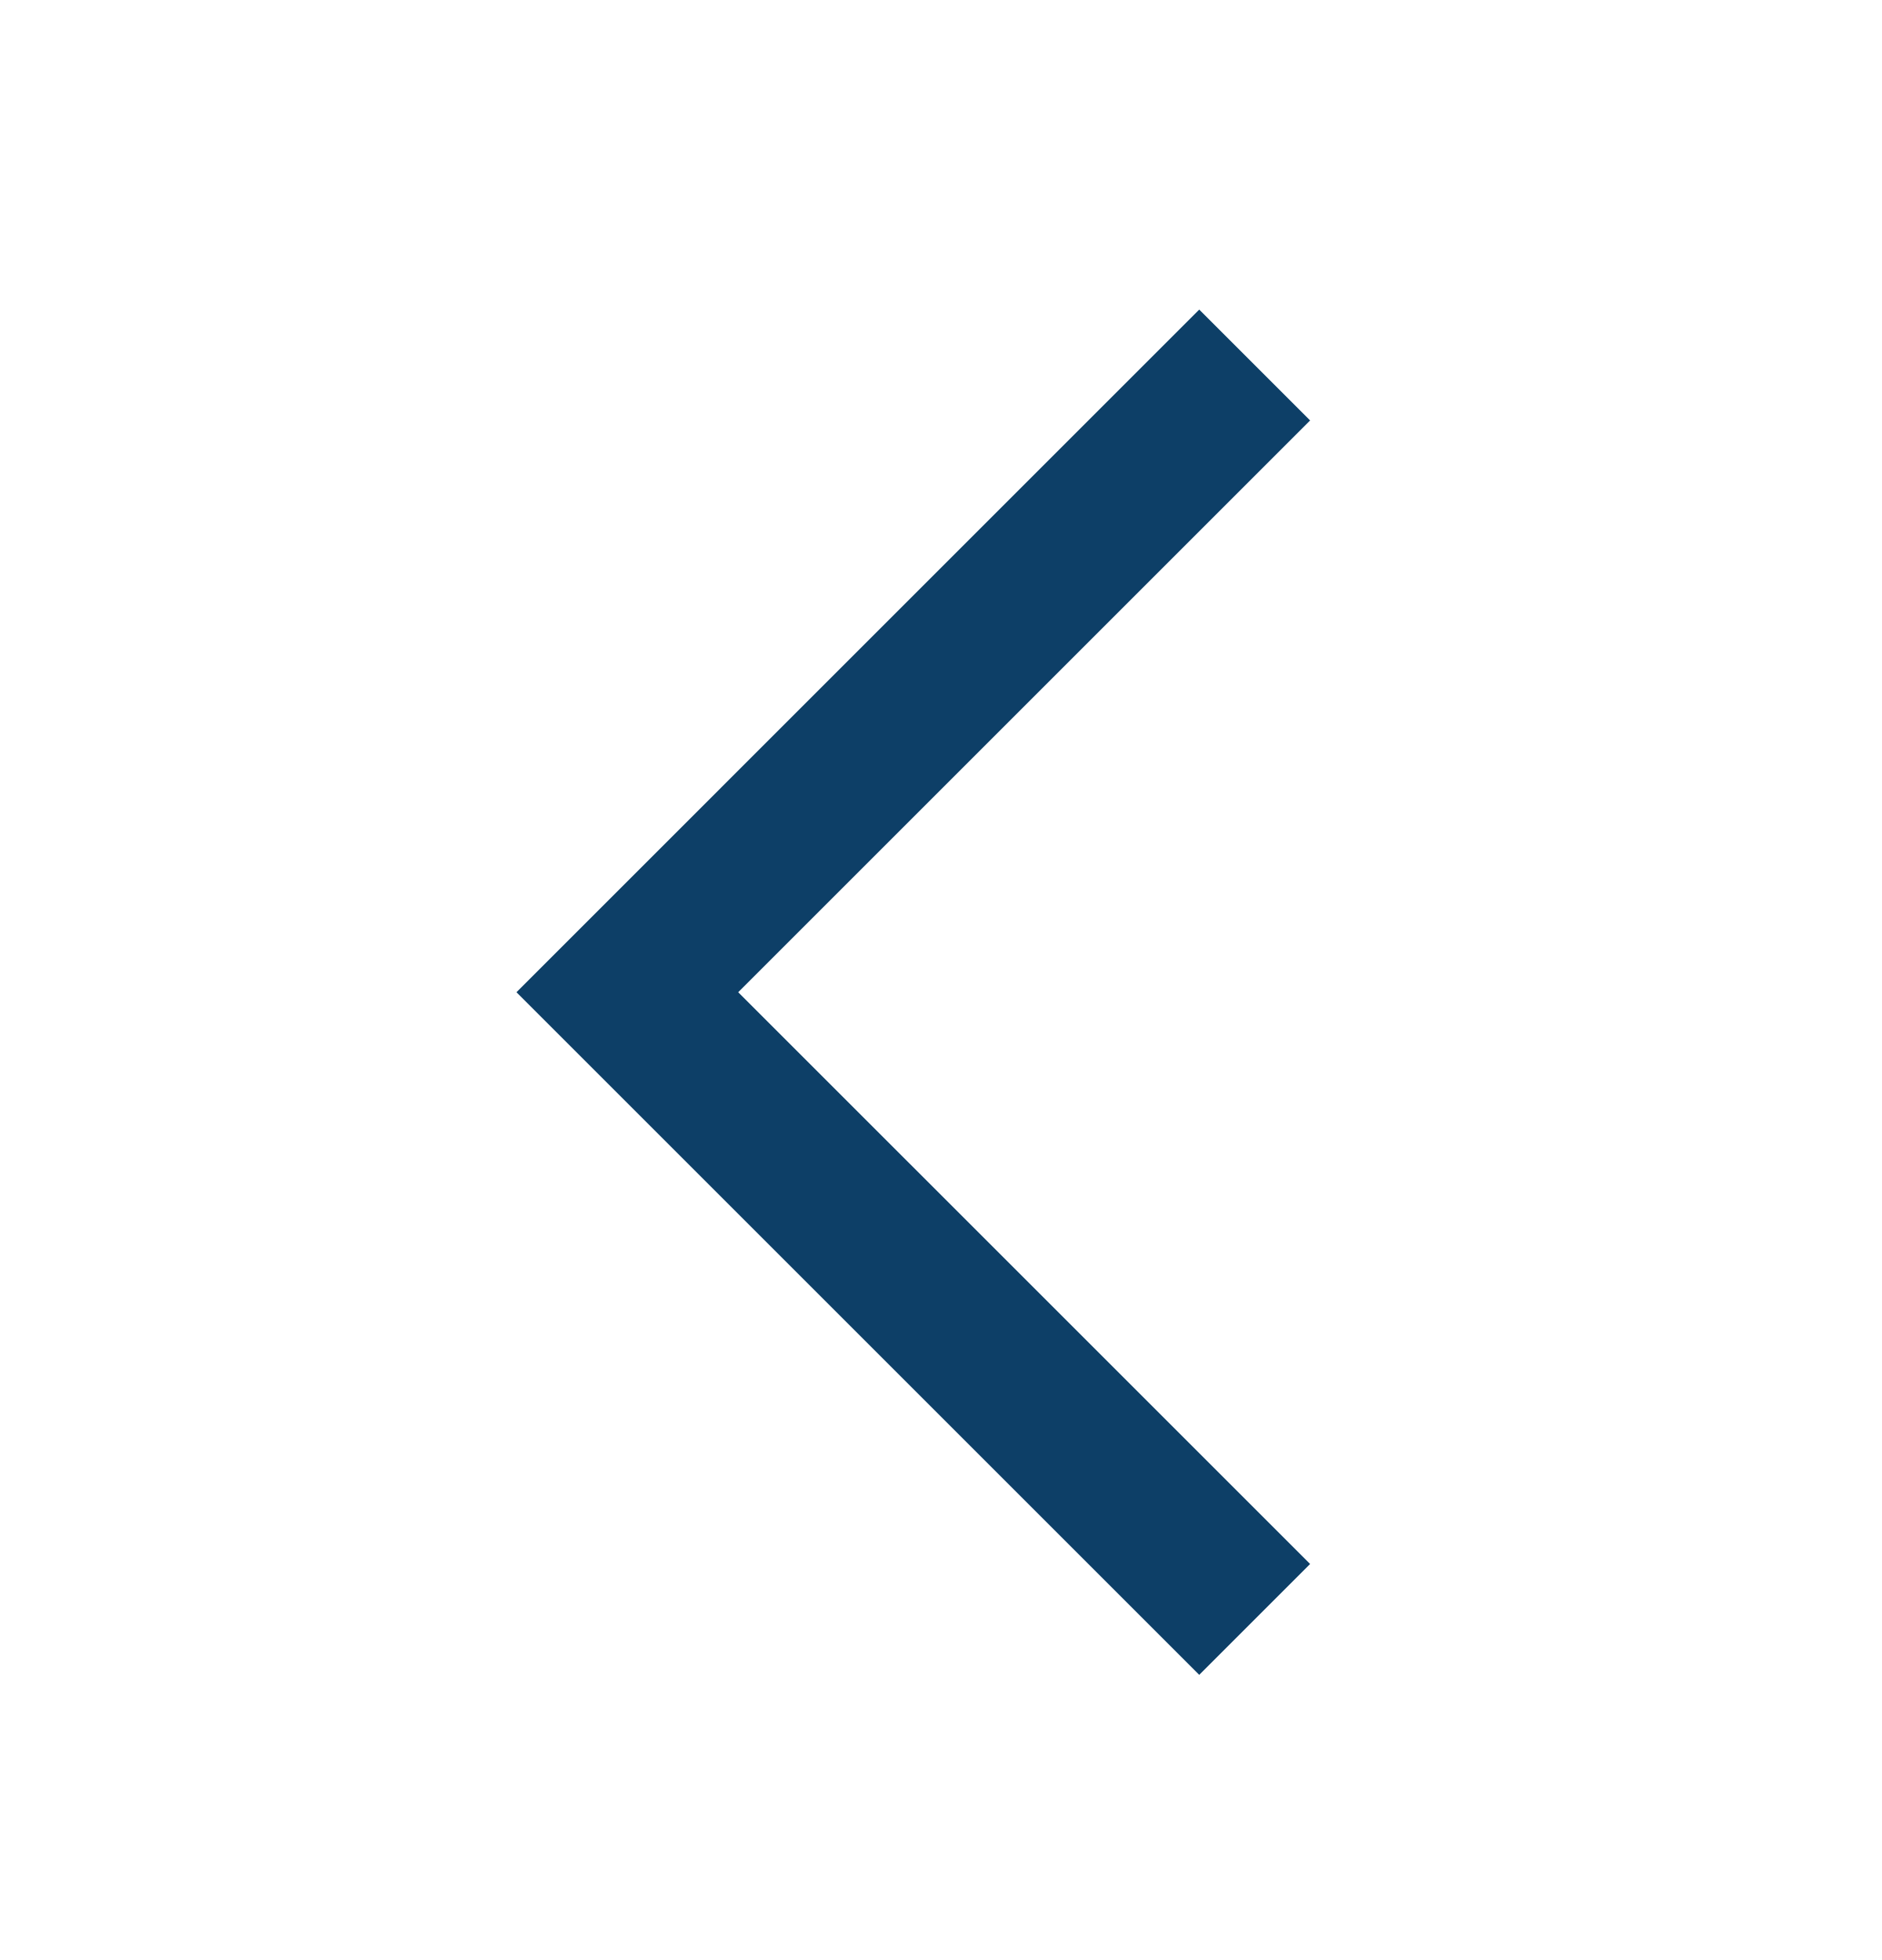
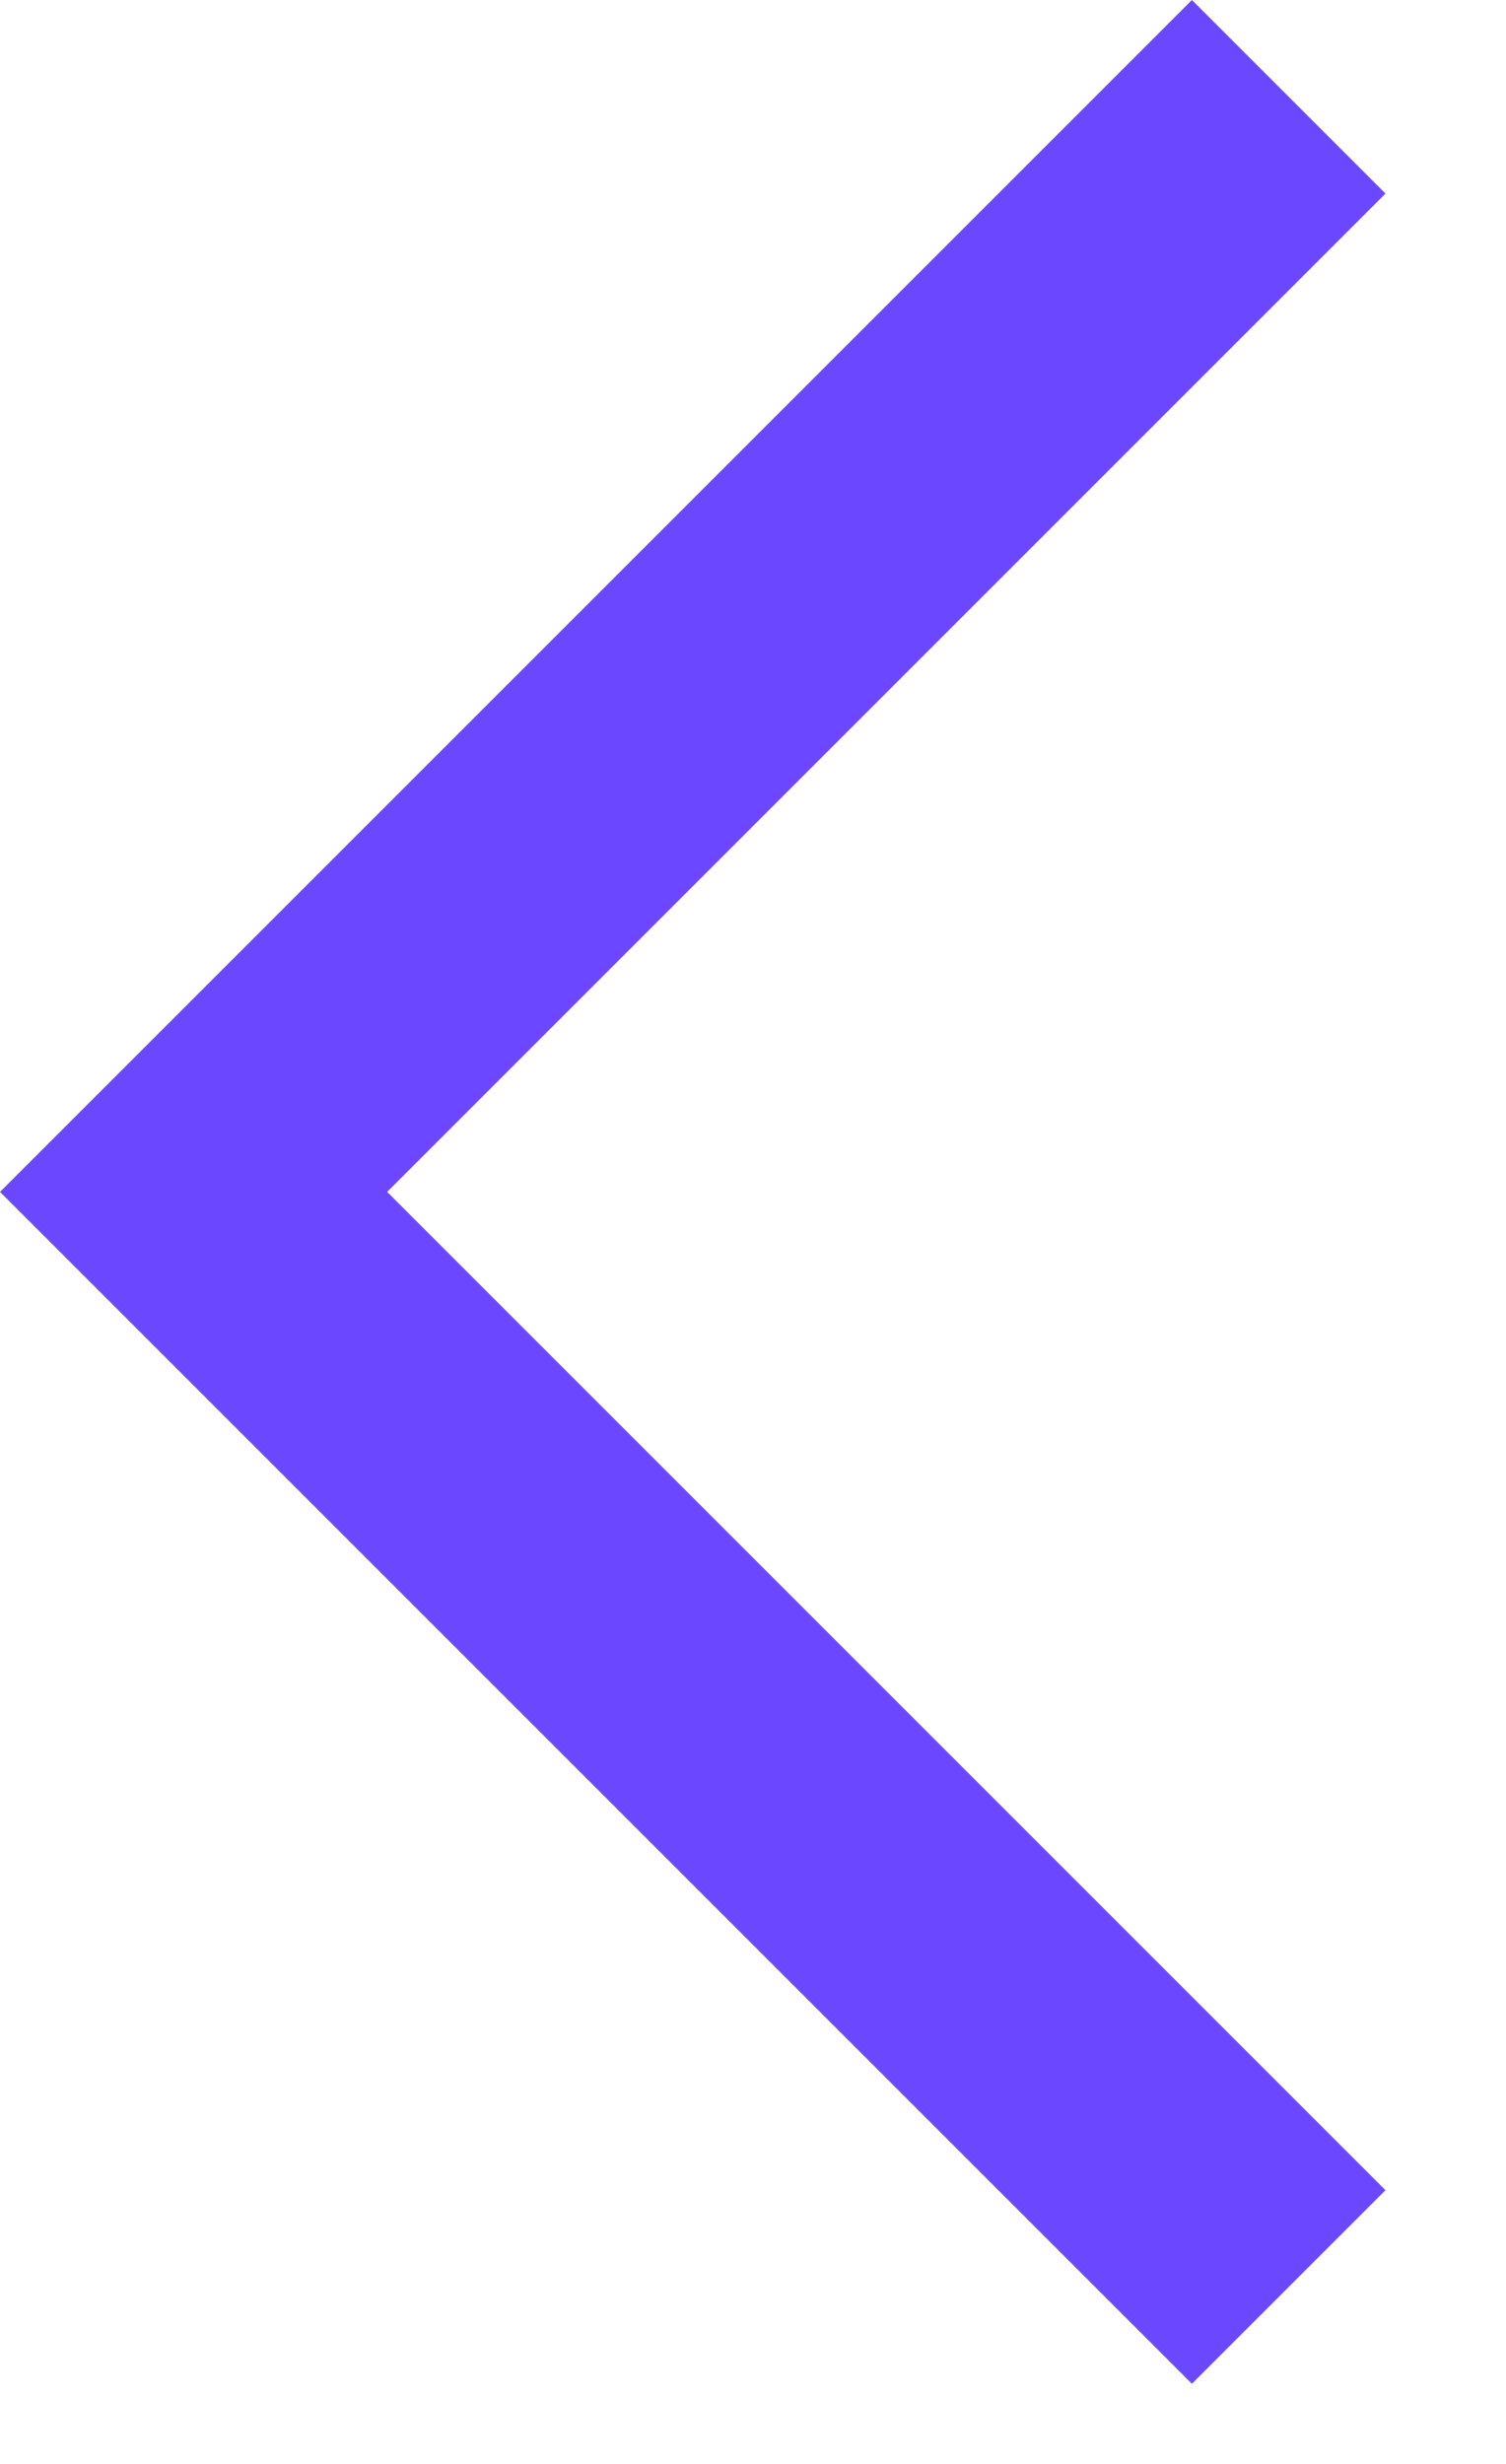
- <svg xmlns="http://www.w3.org/2000/svg" width="24" height="25" viewBox="0 0 24 25" fill="none">
-   <path fill-rule="evenodd" clip-rule="evenodd" d="M9.414 12.656L16.707 19.949L15.293 21.363L6.586 12.656L15.293 3.949L16.707 5.363L9.414 12.656Z" fill="#0D3F67" />
+ <svg xmlns="http://www.w3.org/2000/svg" width="11" height="18" viewBox="0 0 11 18" fill="none">
+   <path fill-rule="evenodd" clip-rule="evenodd" d="M2.828 8.707L10.121 16L8.707 17.414L0 8.707L8.707 0L10.121 1.414L2.828 8.707Z" fill="#6B48FF" />
</svg>
